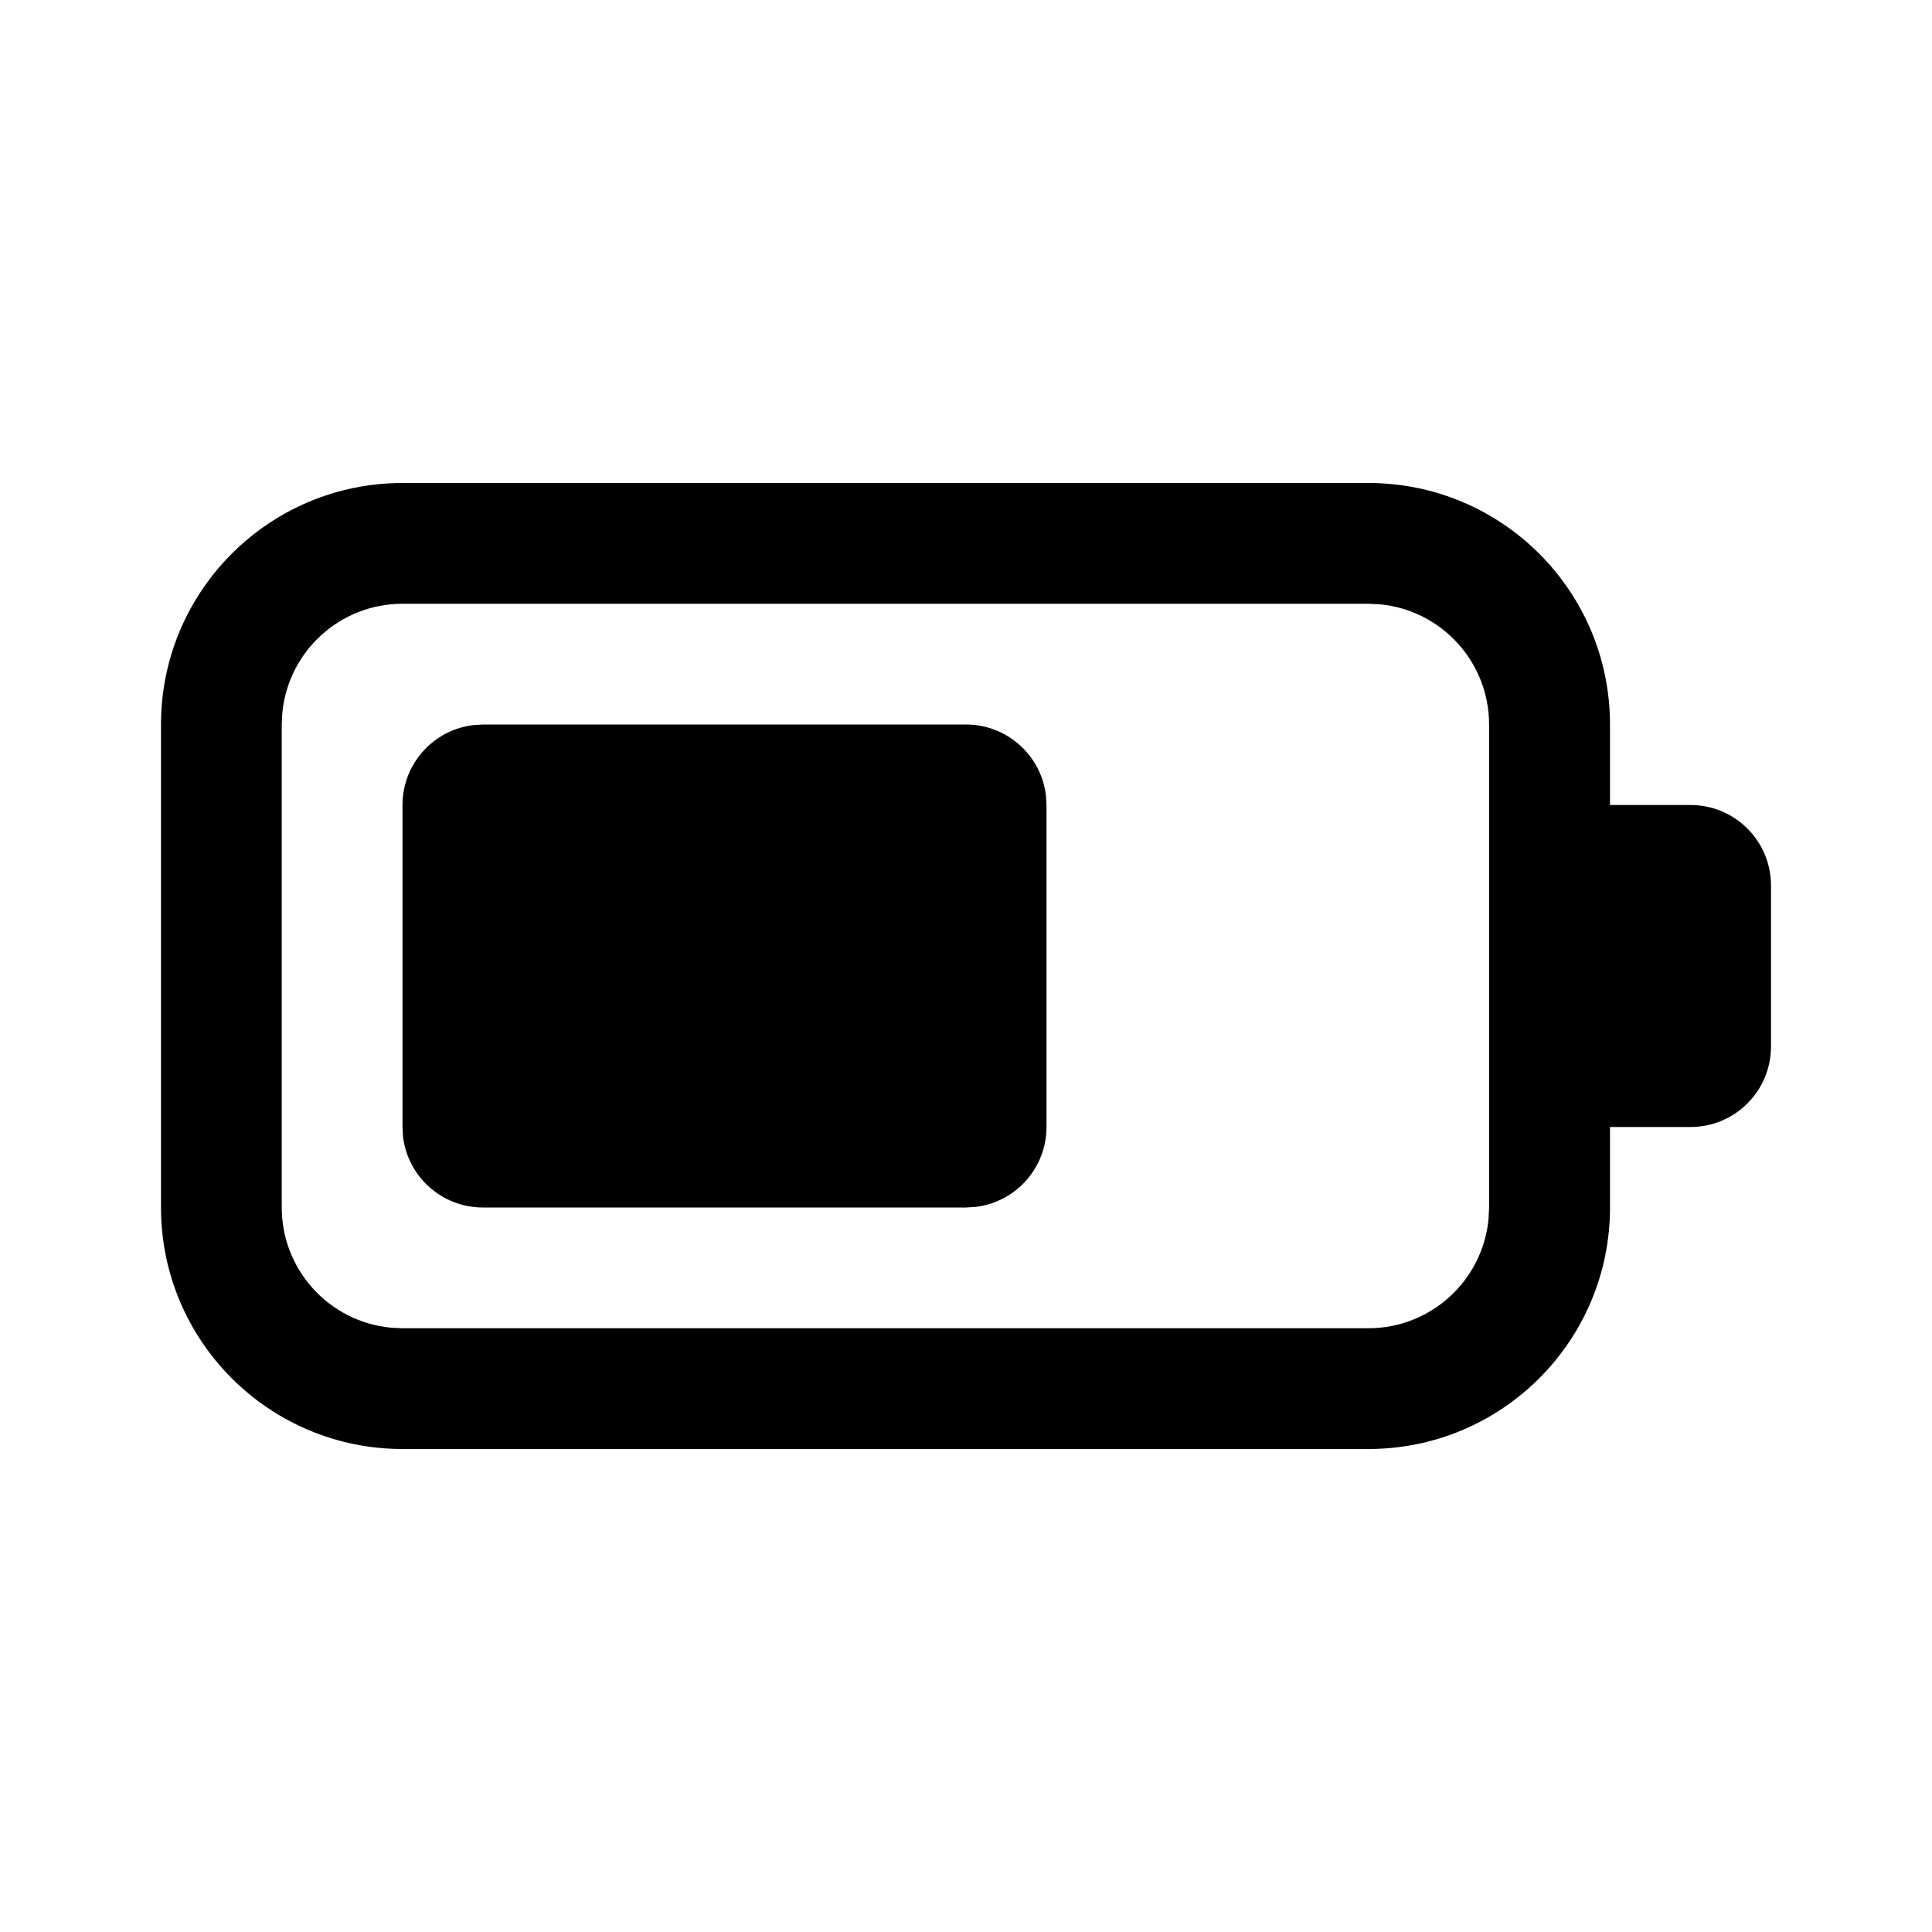
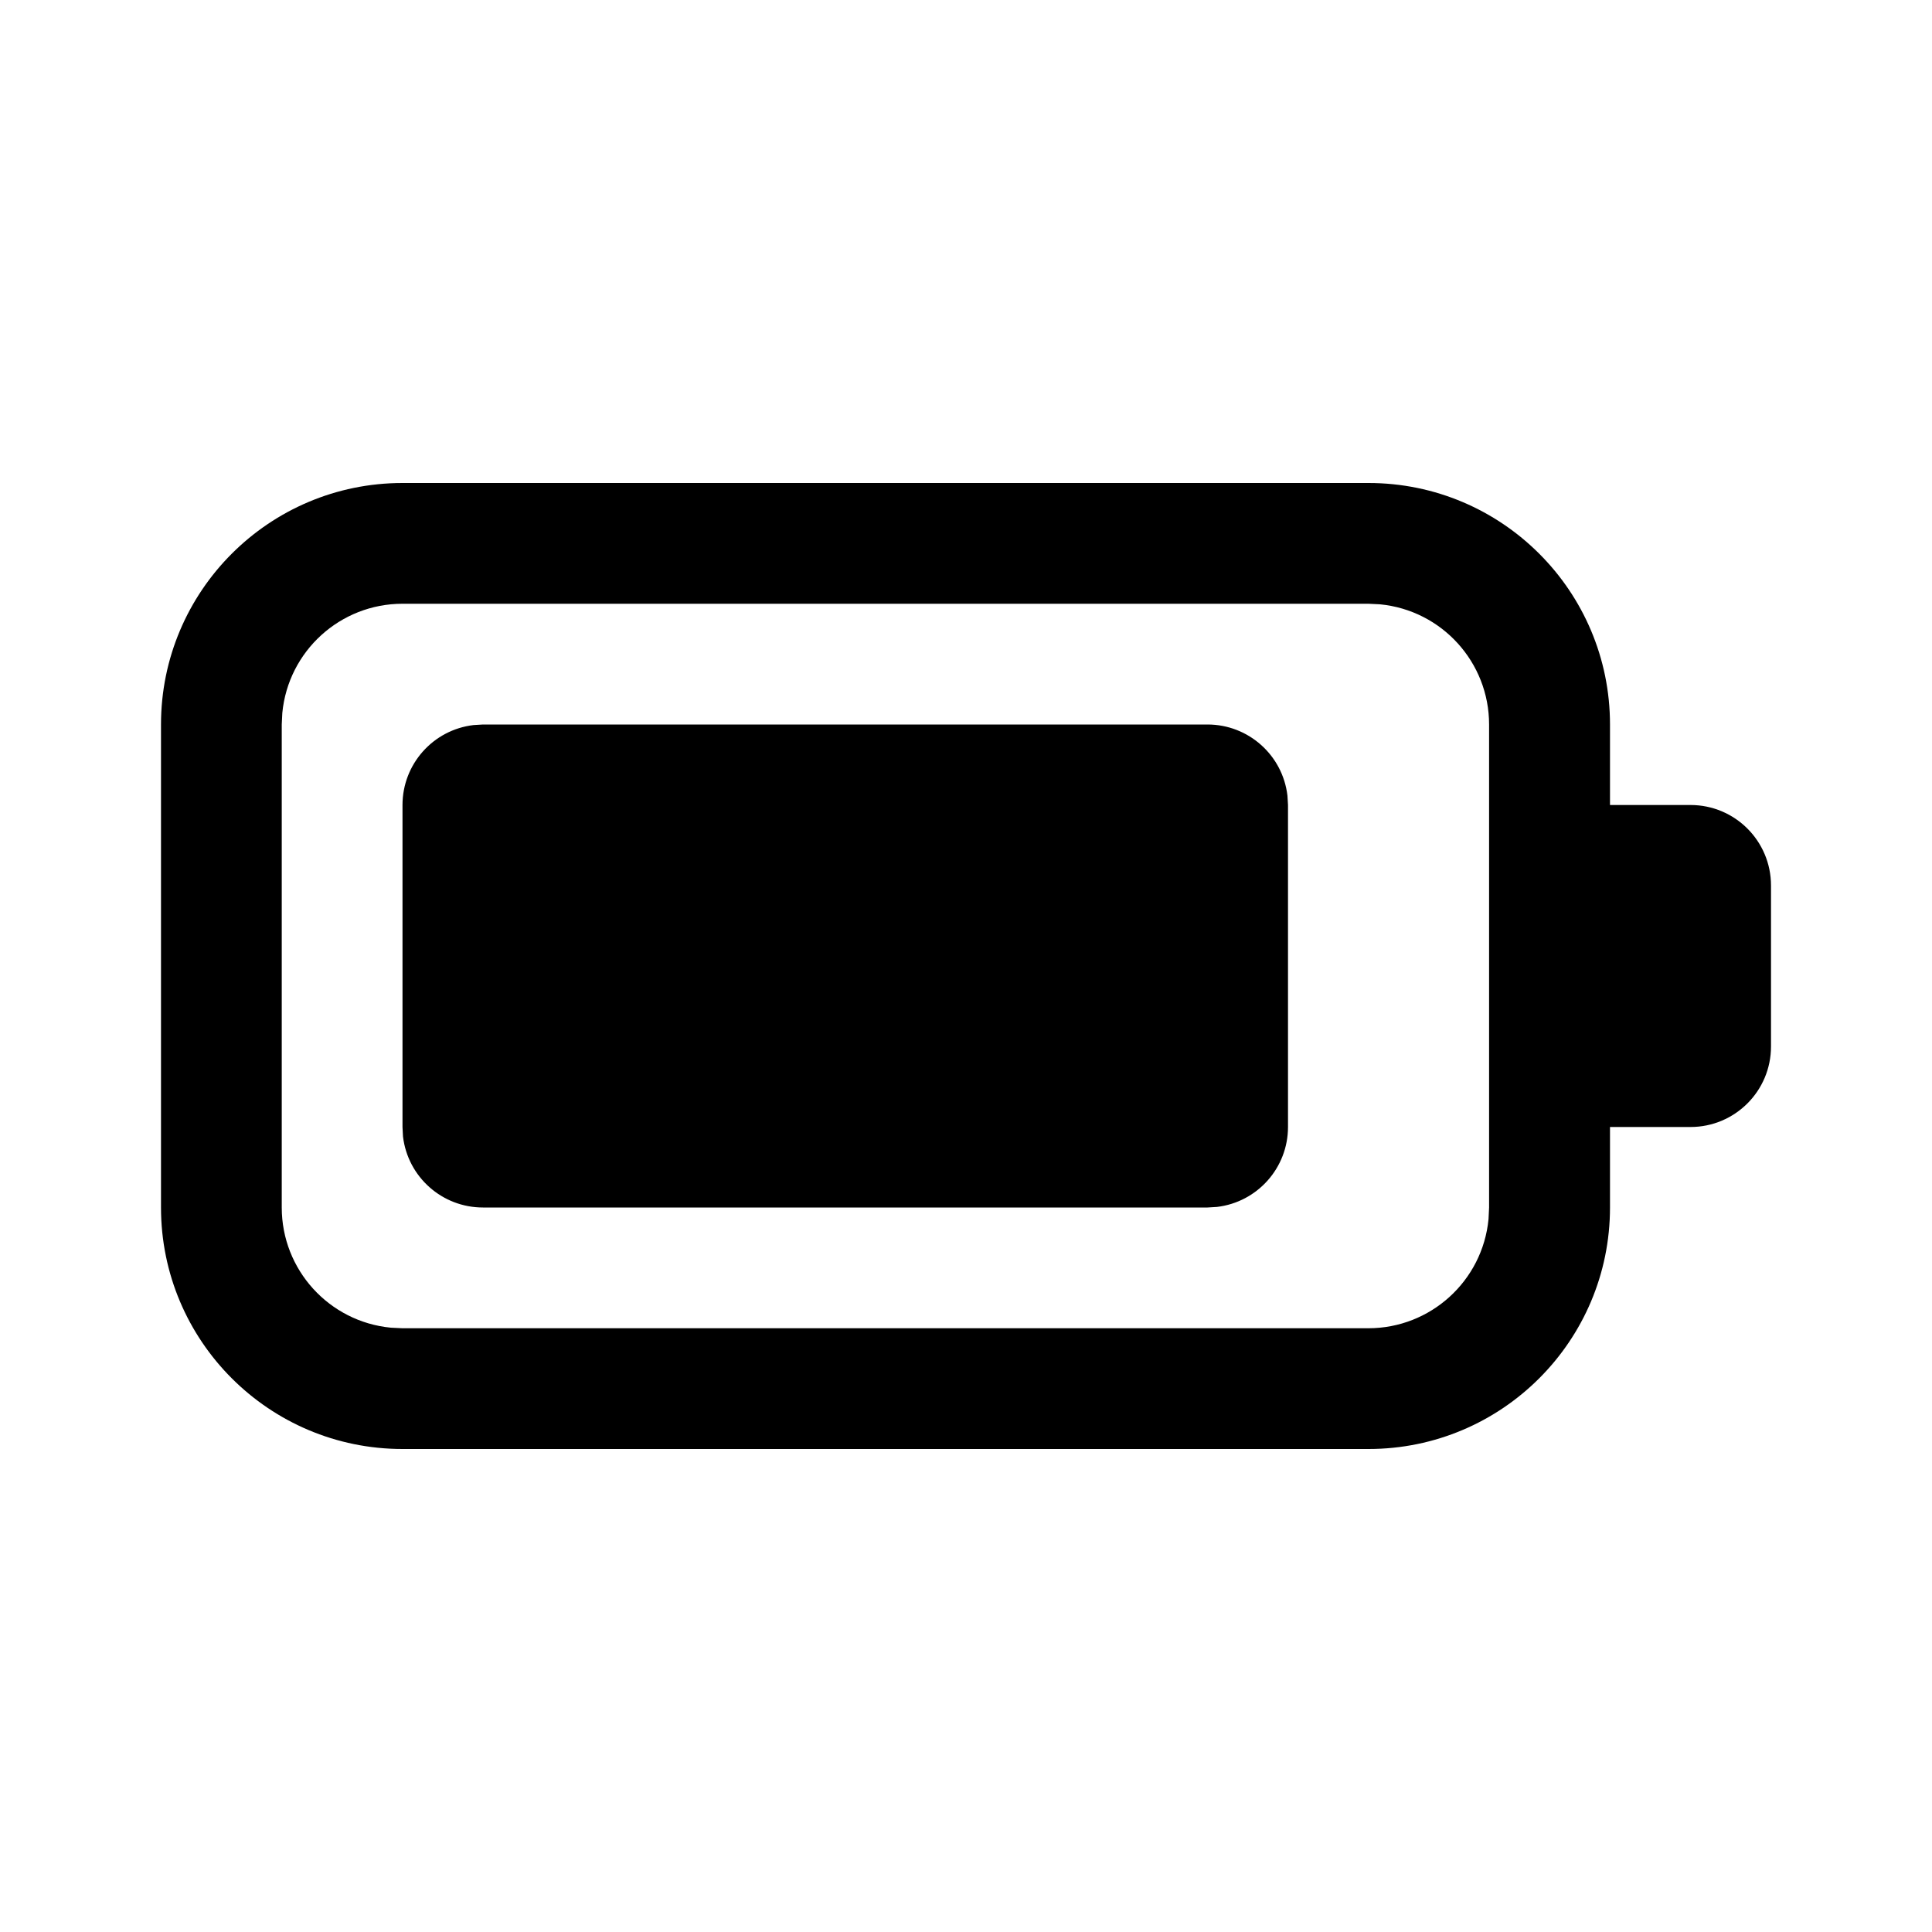
<svg xmlns="http://www.w3.org/2000/svg" width="1em" height="1em" viewBox="0 0 24 24">
-   <path fill="currentColor" d="M17 6a3 3 0 0 1 3 3v1h1a1 1 0 0 1 1 1v2a1 1 0 0 1-1 1h-1v1a3 3 0 0 1-3 3H5a3 3 0 0 1-3-3V9a3 3 0 0 1 3-3zm-.002 1.5H5a1.5 1.5 0 0 0-1.493 1.356L3.5 9v6a1.5 1.5 0 0 0 1.355 1.493L5 16.5h11.998a1.5 1.5 0 0 0 1.493-1.355l.007-.145V9a1.5 1.5 0 0 0-1.355-1.493zM6 9h6a1 1 0 0 1 .993.883L13 10v4a1 1 0 0 1-.883.993L12 15H6a1 1 0 0 1-.994-.883L5 14v-4a1 1 0 0 1 .883-.993zh6z" />
+   <path fill="currentColor" d="M17 6a3 3 0 0 1 3 3v1h1a1 1 0 0 1 1 1v2a1 1 0 0 1-1 1h-1v1a3 3 0 0 1-3 3H5a3 3 0 0 1-3-3V9a3 3 0 0 1 3-3zm-.002 1.5H5a1.5 1.5 0 0 0-1.493 1.356L3.5 9v6a1.5 1.5 0 0 0 1.355 1.493L5 16.5h11.998a1.5 1.5 0 0 0 1.493-1.355l.007-.145V9a1.5 1.5 0 0 0-1.355-1.493zM6 9h9a1 1 0 0 1 .993.883L16 10v4a1 1 0 0 1-.883.993L15 15H6a1 1 0 0 1-.994-.883L5 14v-4a1 1 0 0 1 .883-.993zh9z" />
</svg>
